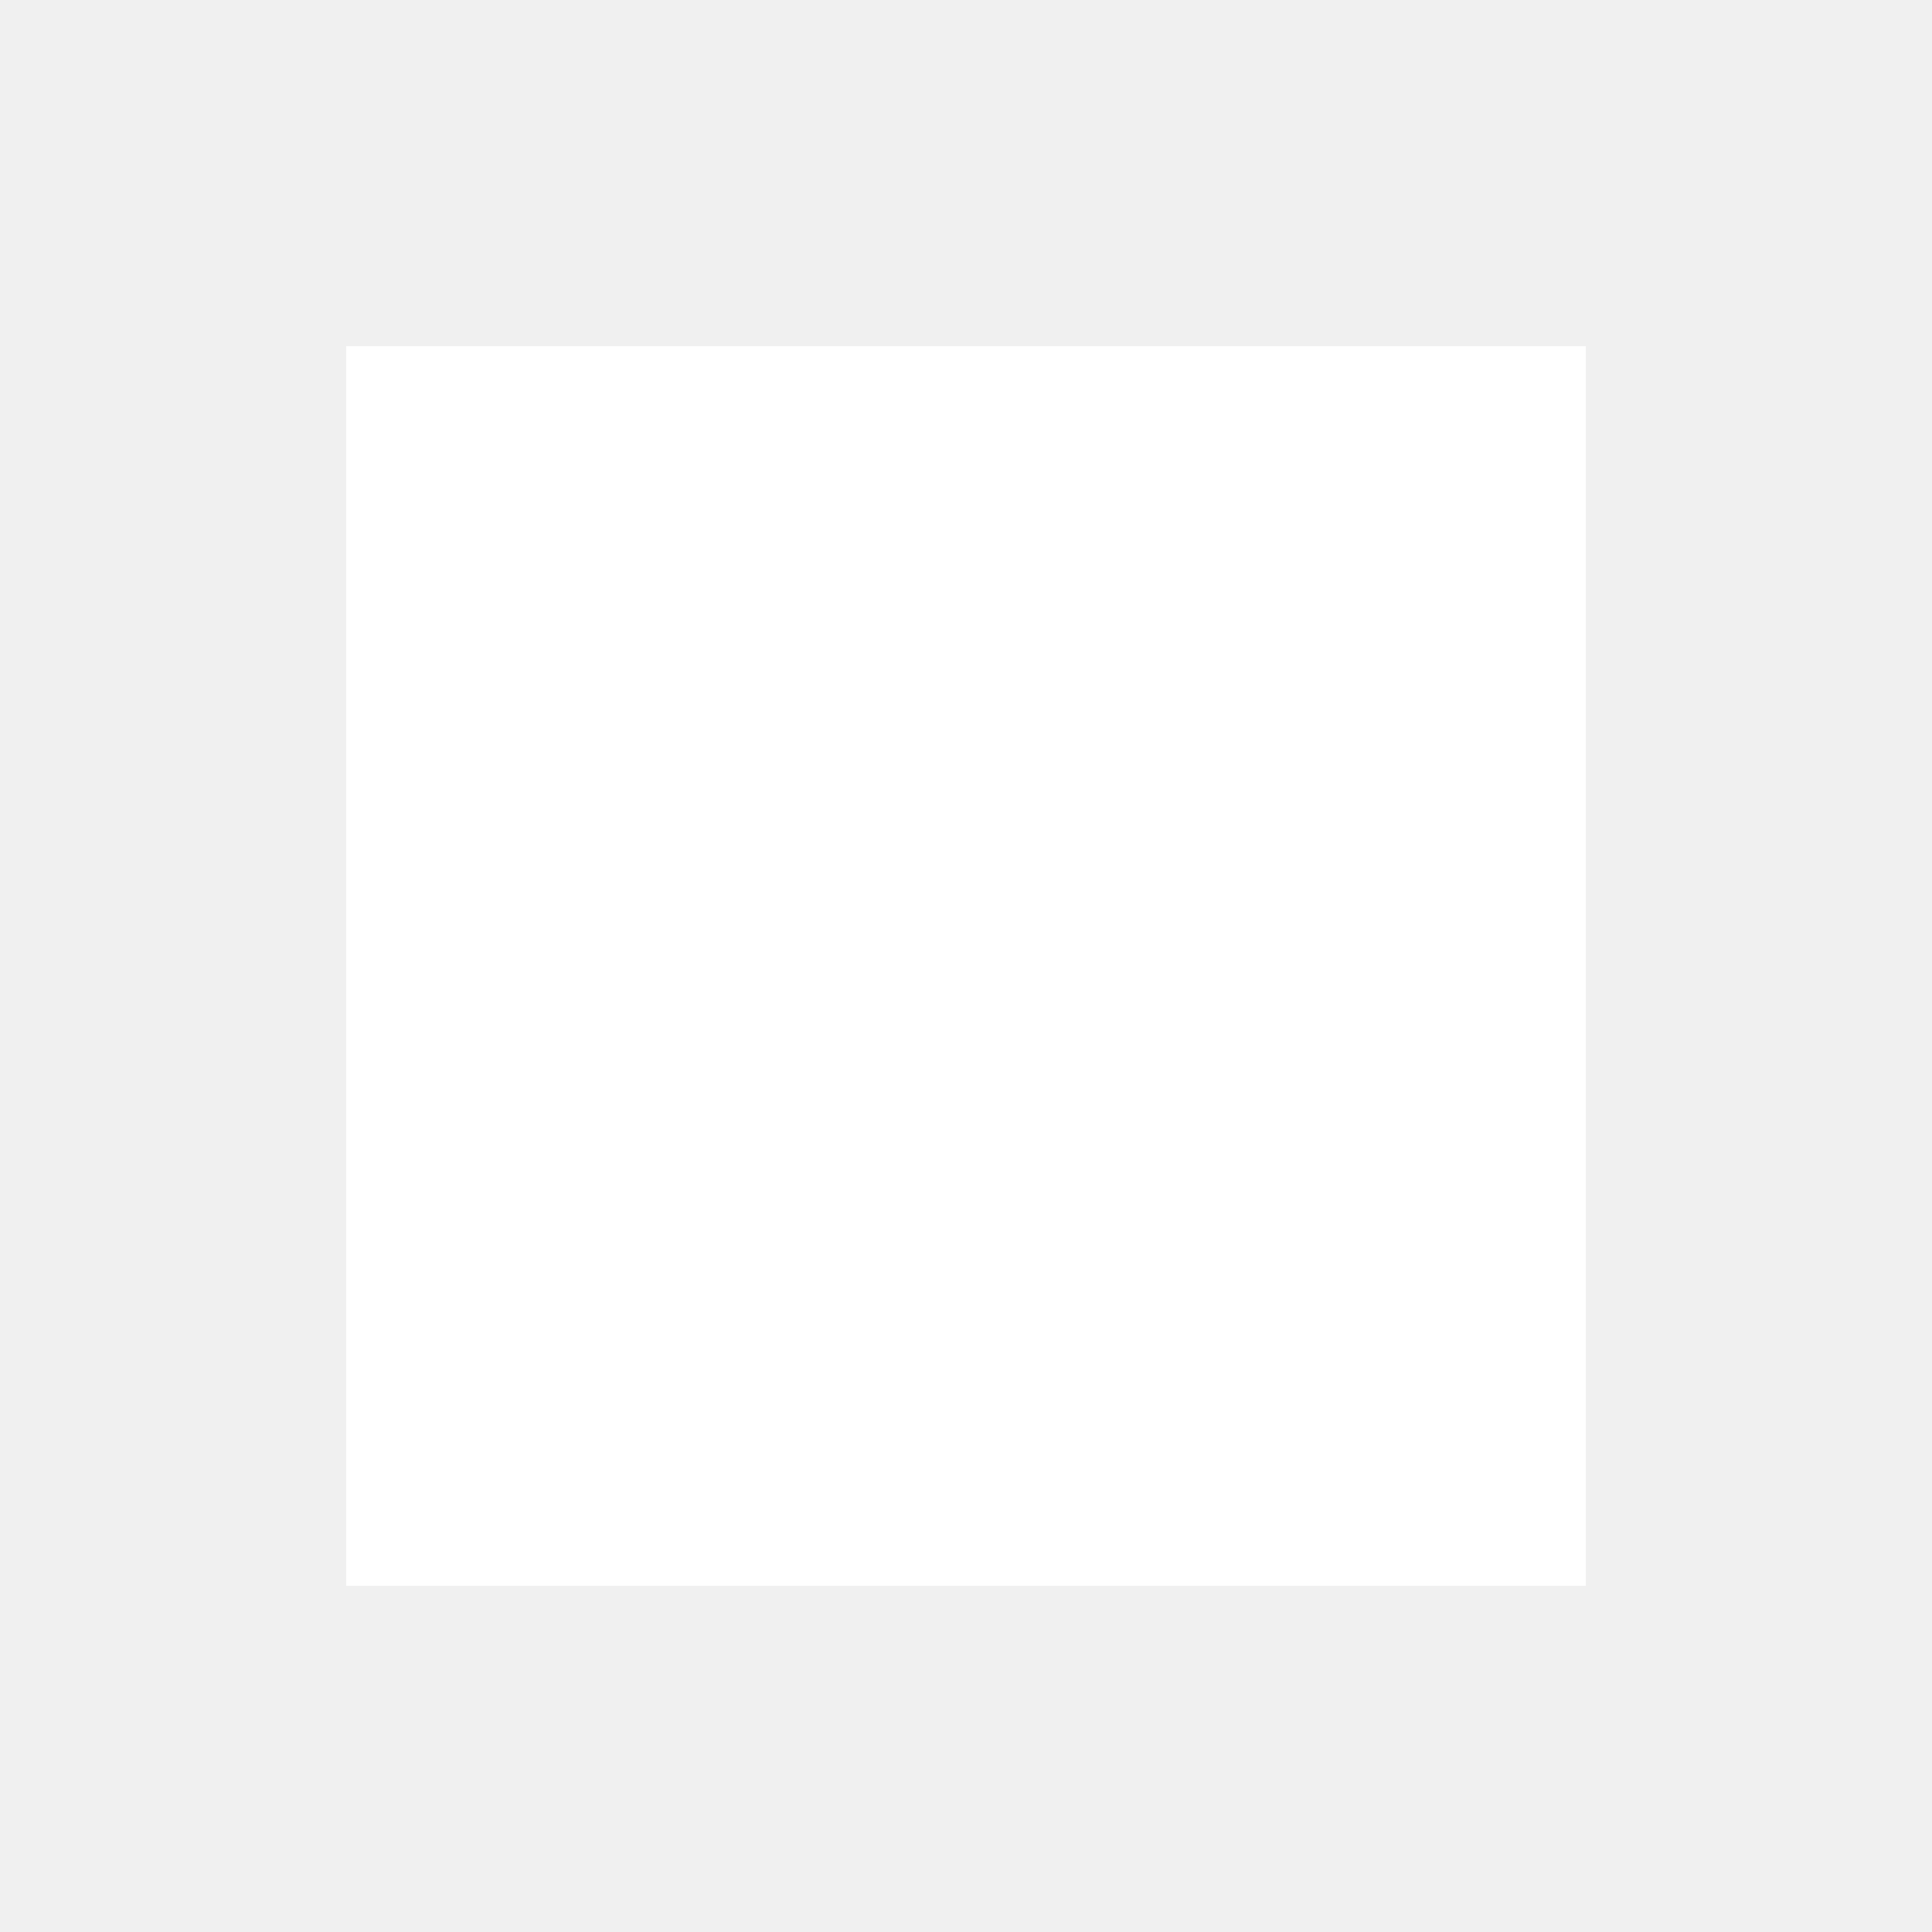
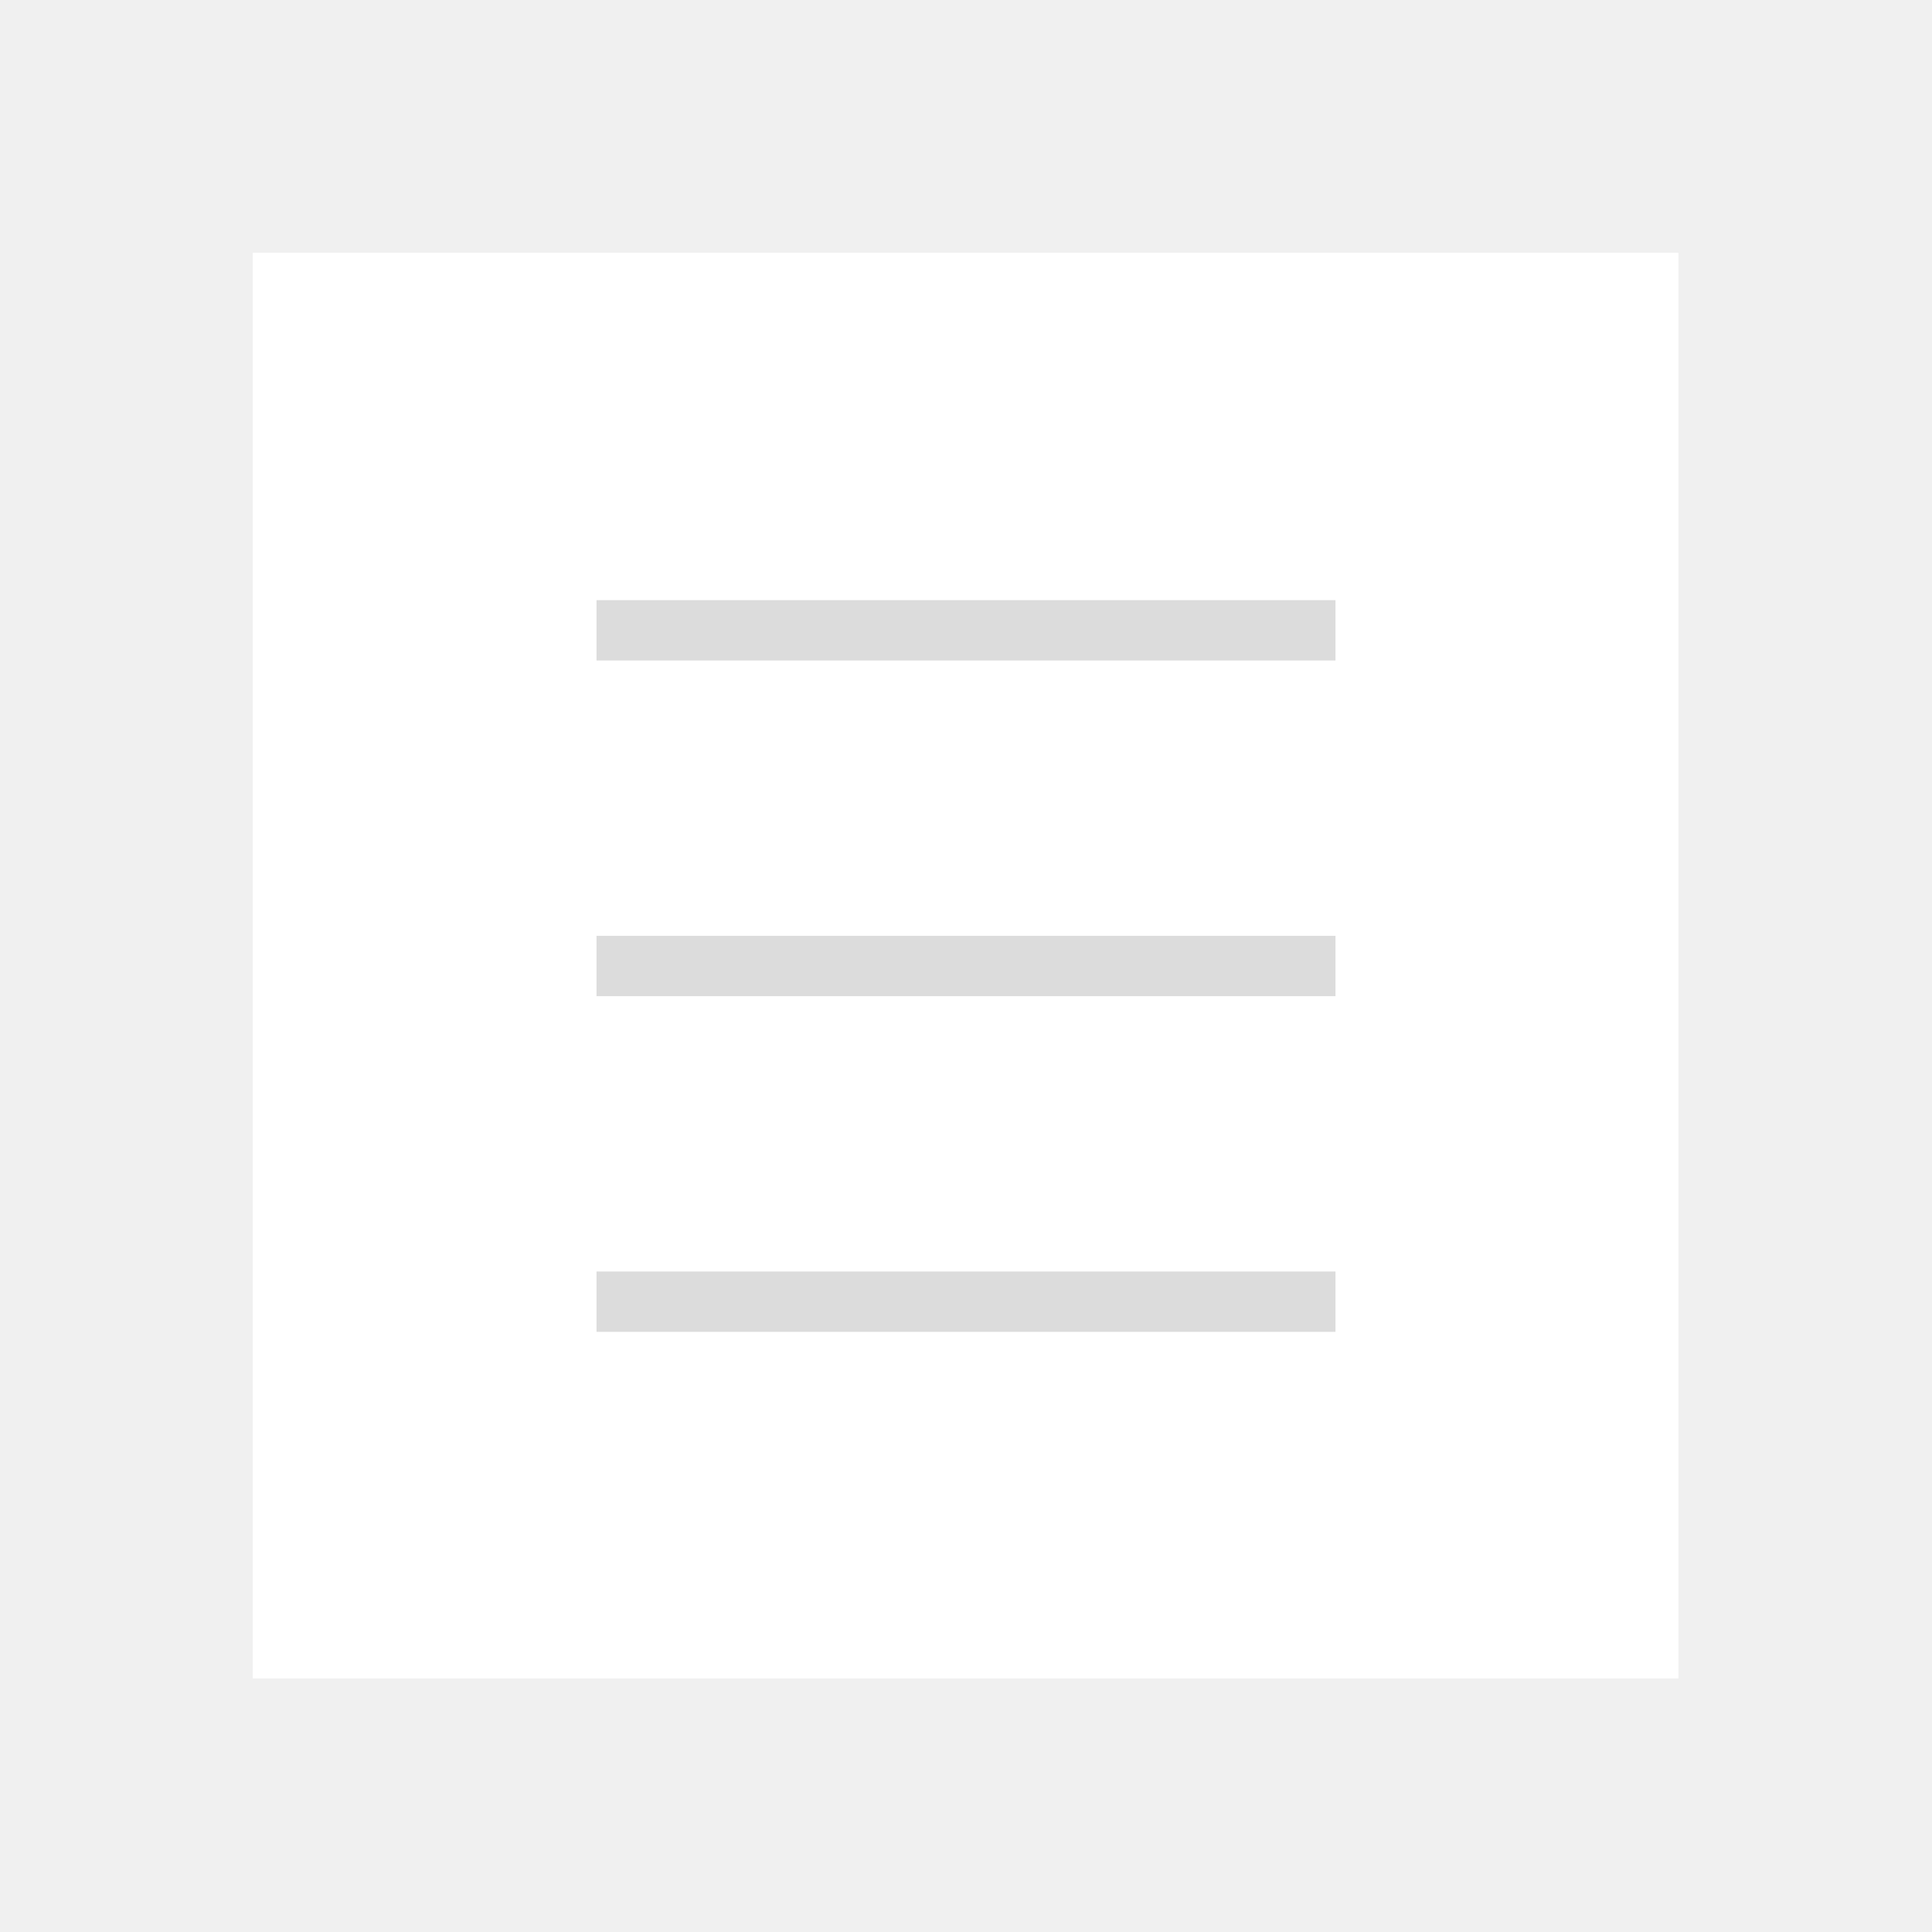
- <svg xmlns="http://www.w3.org/2000/svg" id="Layer_2" version="1.1" viewBox="0 0 24 24">
+ <svg xmlns="http://www.w3.org/2000/svg" version="1.1" viewBox="0 0 24 24">
  <defs>
    <style>
-       .st0 {
+       .st0, .st1 {
+         fill: #d7d7d7;
+       }
+ 
+       .st2 {
        fill: #fff;
+       }
+ 
+       .st3 {
+         fill: #3a6540;
+       }
+ 
+       .st1, .st4 {
+         display: none;
+       }
+ 
+       .st5 {
+         fill: none;
+         stroke: #dcdcdc;
+         stroke-miterlimit: 10;
+         stroke-width: .75px;
      }
    </style>
  </defs>
-   <rect class="st0" x="5.3" y="5.3" width="13.4" height="13.4" />
-   <path class="st0" d="M17.7,6.3v11.4H6.3V6.3h11.4M19.7,4.3H4.3v15.4h15.4V4.3h0Z" />
+   <g id="background" class="st4">
+     <rect class="st3" width="24" height="24" />
+   </g>
+   <g id="v0" class="st4">
+     <rect class="st0" x="3.14" y="3.14" width="17.71" height="17.71" />
+   </g>
+   <g id="v2" class="st4">
+     <path class="st2" d="M3.14,3.14v17.71h17.71V3.14H3.14ZM17.07,17.07H6.93v-1.88h10.15v1.88ZM17.07,12.94H6.93v-1.88h10.15v1.88ZM17.07,8.8H6.93v-1.88h10.15v1.88Z" />
+     <rect class="st1" x="6.93" y="6.93" width="10.15" height="1.88" />
+     <rect class="st1" x="6.93" y="11.06" width="10.15" height="1.88" />
+     <rect class="st1" x="6.93" y="15.2" width="10.15" height="1.88" />
+   </g>
+   <g id="v3">
+     <rect class="st2" x="3.14" y="3.14" width="17.71" height="17.71" />
+     <g>
+       <line class="st5" x1="7.41" y1="7.83" x2="16.59" y2="7.83" />
+       <line class="st5" x1="7.41" y1="16.17" x2="16.59" y2="16.17" />
+       <line class="st5" x1="7.41" y1="12" x2="16.59" y2="12" />
+     </g>
+   </g>
</svg>
